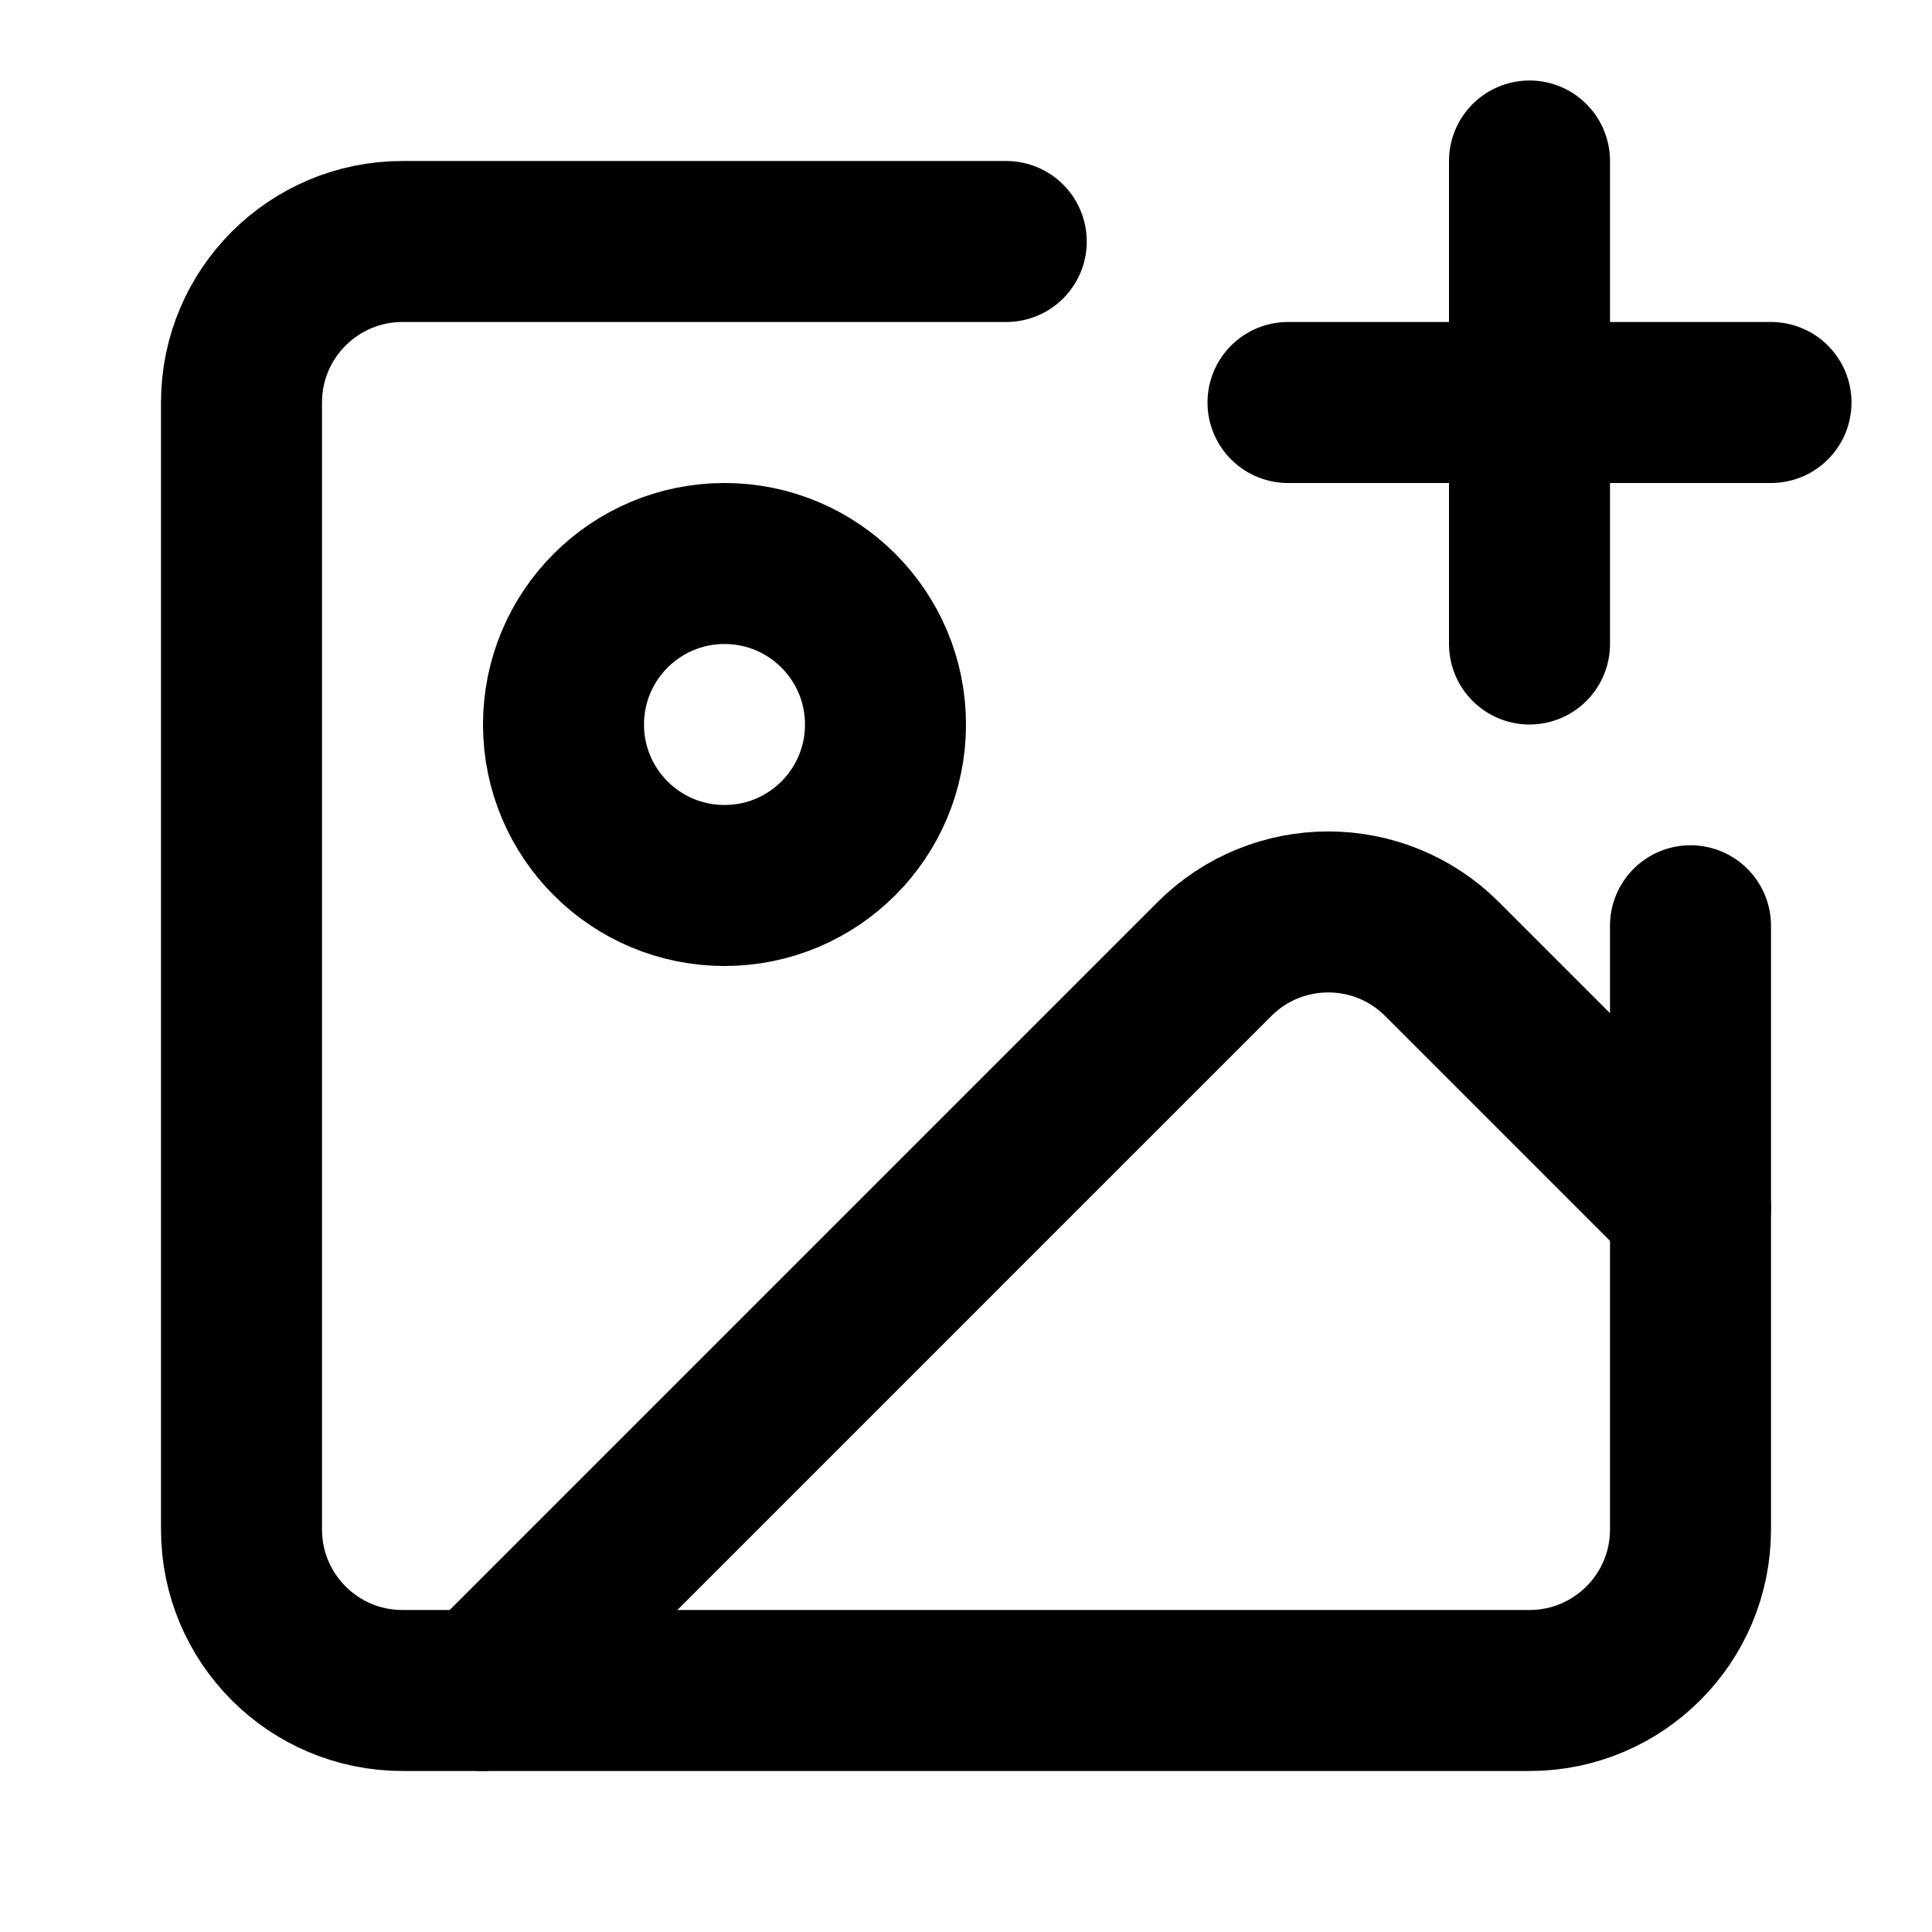
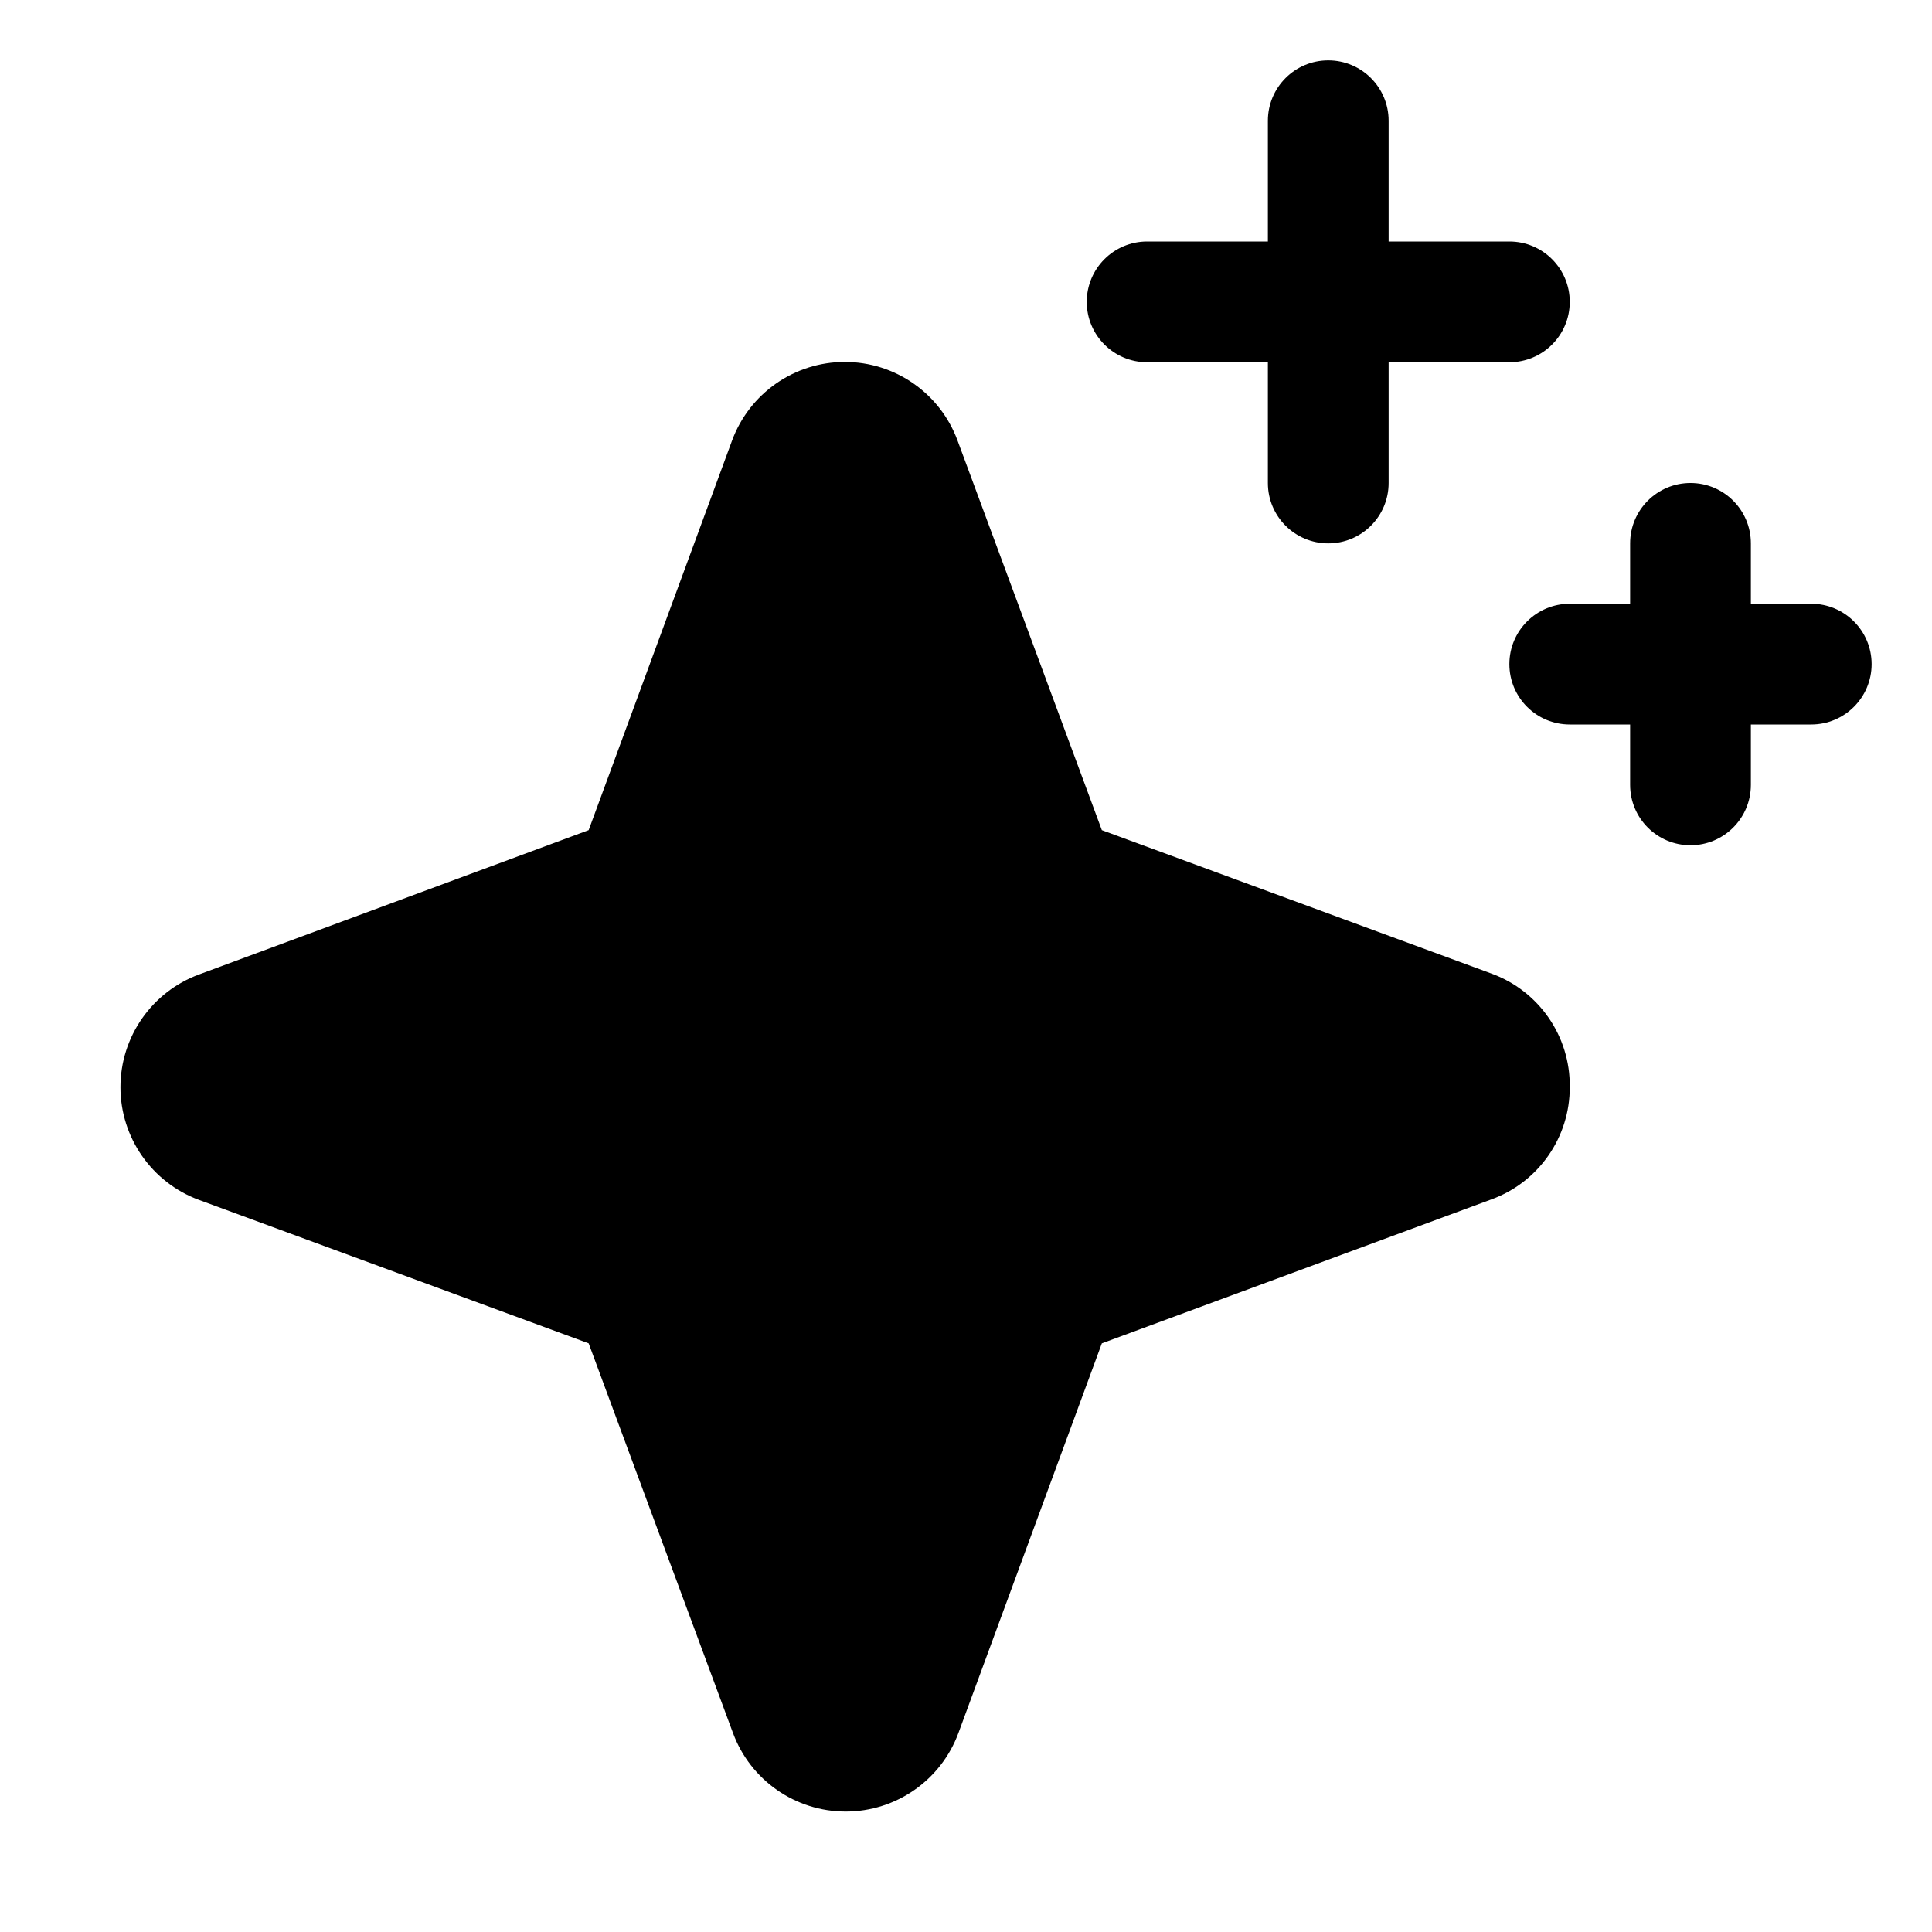
- <svg xmlns="http://www.w3.org/2000/svg" width="24" height="24" viewBox="0 0 24 24" fill="none" stroke="currentColor" stroke-width="2" stroke-linecap="round" stroke-linejoin="round">
-   <path d="M16 5h6" />
-   <path d="M19 2v6" />
-   <path d="M21 11.5V19a2 2 0 0 1-2 2H5a2 2 0 0 1-2-2V5a2 2 0 0 1 2-2h7.5" />
-   <path d="m21 15-3.086-3.086a2 2 0 0 0-2.828 0L6 21" />
-   <circle cx="9" cy="9" r="2" />
+ <svg xmlns="http://www.w3.org/2000/svg" aria-hidden="true" data-icon="image-plus" width="18" height="18" viewBox="0 0 256 256" fill="currentColor">
+   <path d="M208,144a15.78,15.78,0,0,1-10.42,14.94L146,178l-19,51.62a15.92,15.92,0,0,1-29.88,0L78,178l-51.62-19a15.92,15.92,0,0,1,0-29.88L78,110l19-51.62a15.92,15.92,0,0,1,29.88,0L146,110l51.62,19A15.78,15.78,0,0,1,208,144ZM152,48h16V64a8,8,0,0,0,16,0V48h16a8,8,0,0,0,0-16H184V16a8,8,0,0,0-16,0V32H152a8,8,0,0,0,0,16Zm88,32h-8V72a8,8,0,0,0-16,0v8h-8a8,8,0,0,0,0,16h8v8a8,8,0,0,0,16,0V96h8a8,8,0,0,0,0-16Z" />
</svg>
